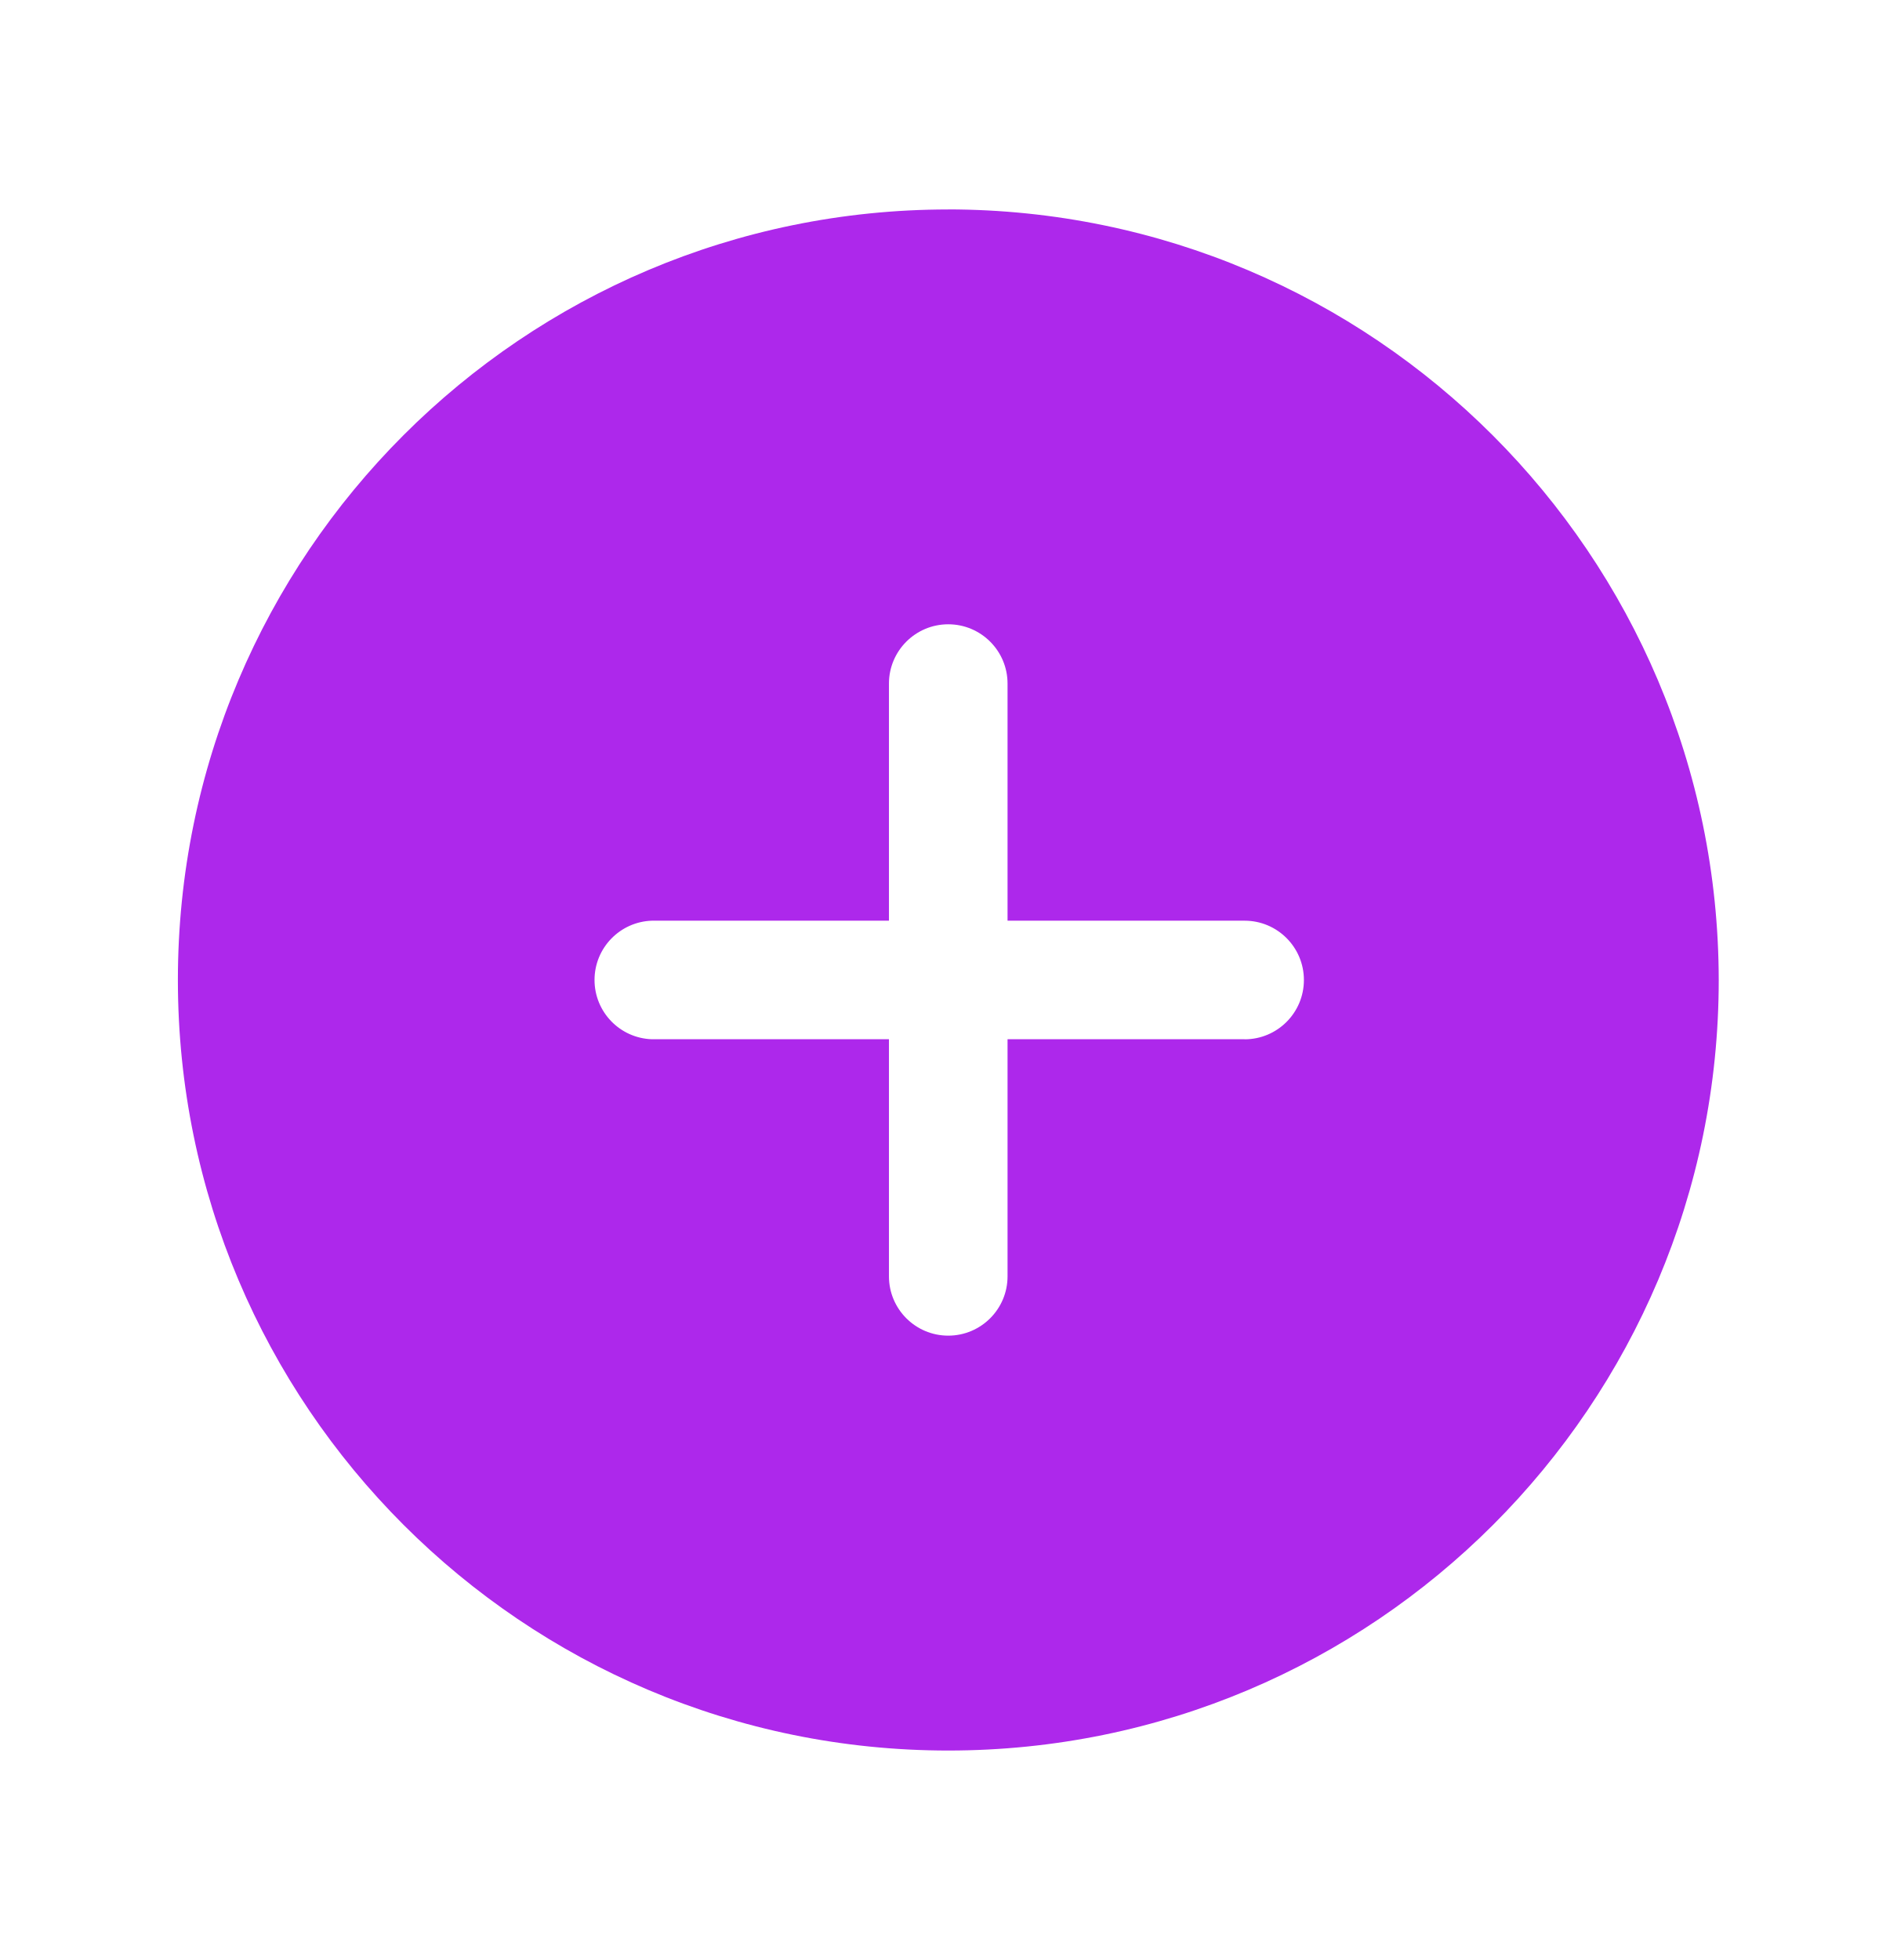
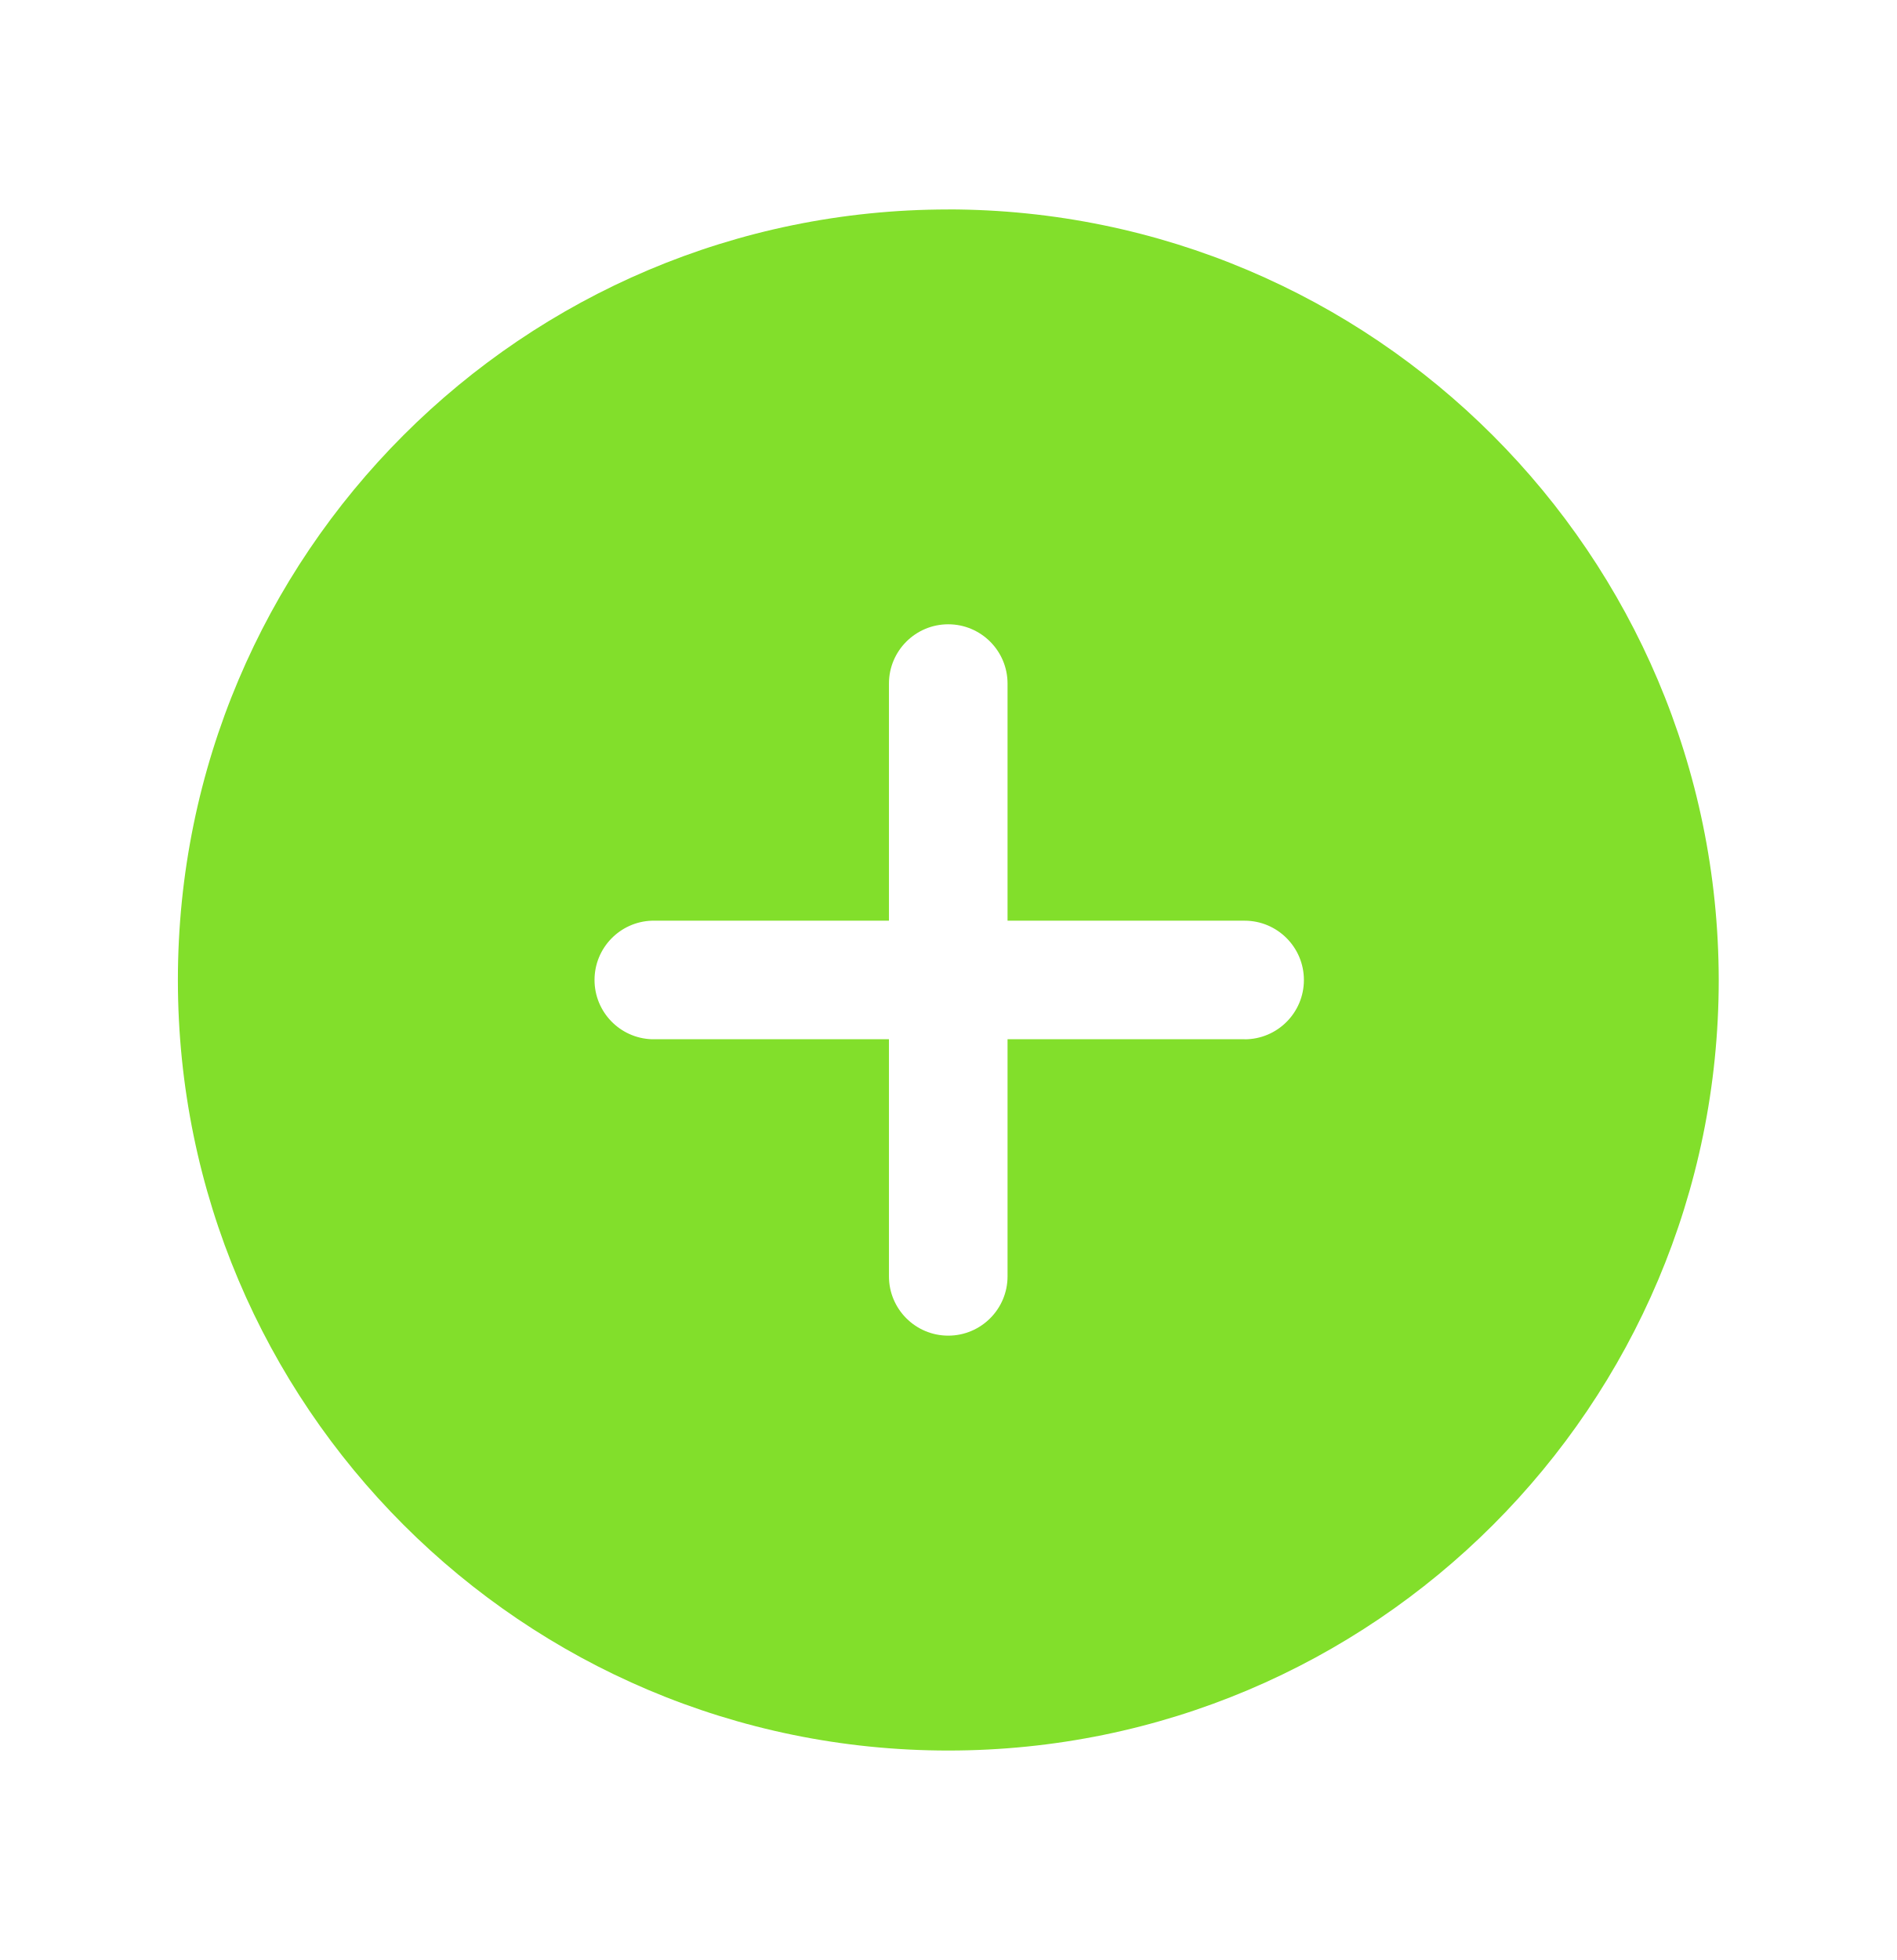
<svg xmlns="http://www.w3.org/2000/svg" width="30" height="31" fill="none" viewBox="0 0 30 31">
-   <path fill="#AD28EB" d="M15 3.313A12.187 12.187 0 1 0 27.188 15.5 12.203 12.203 0 0 0 15 3.312Zm4.688 13.124h-3.75v3.75a.938.938 0 0 1-1.876 0v-3.75h-3.75a.938.938 0 0 1 0-1.875h3.75v-3.75a.938.938 0 0 1 1.876 0v3.75h3.75a.938.938 0 0 1 0 1.876Z" />
+   <path fill="#82df2b" d="M15 3.313A12.187 12.187 0 1 0 27.188 15.5 12.203 12.203 0 0 0 15 3.312Zm4.688 13.124h-3.75v3.75a.938.938 0 0 1-1.876 0v-3.75h-3.75a.938.938 0 0 1 0-1.875h3.75v-3.75a.938.938 0 0 1 1.876 0v3.75h3.75a.938.938 0 0 1 0 1.876Z" />
</svg>
